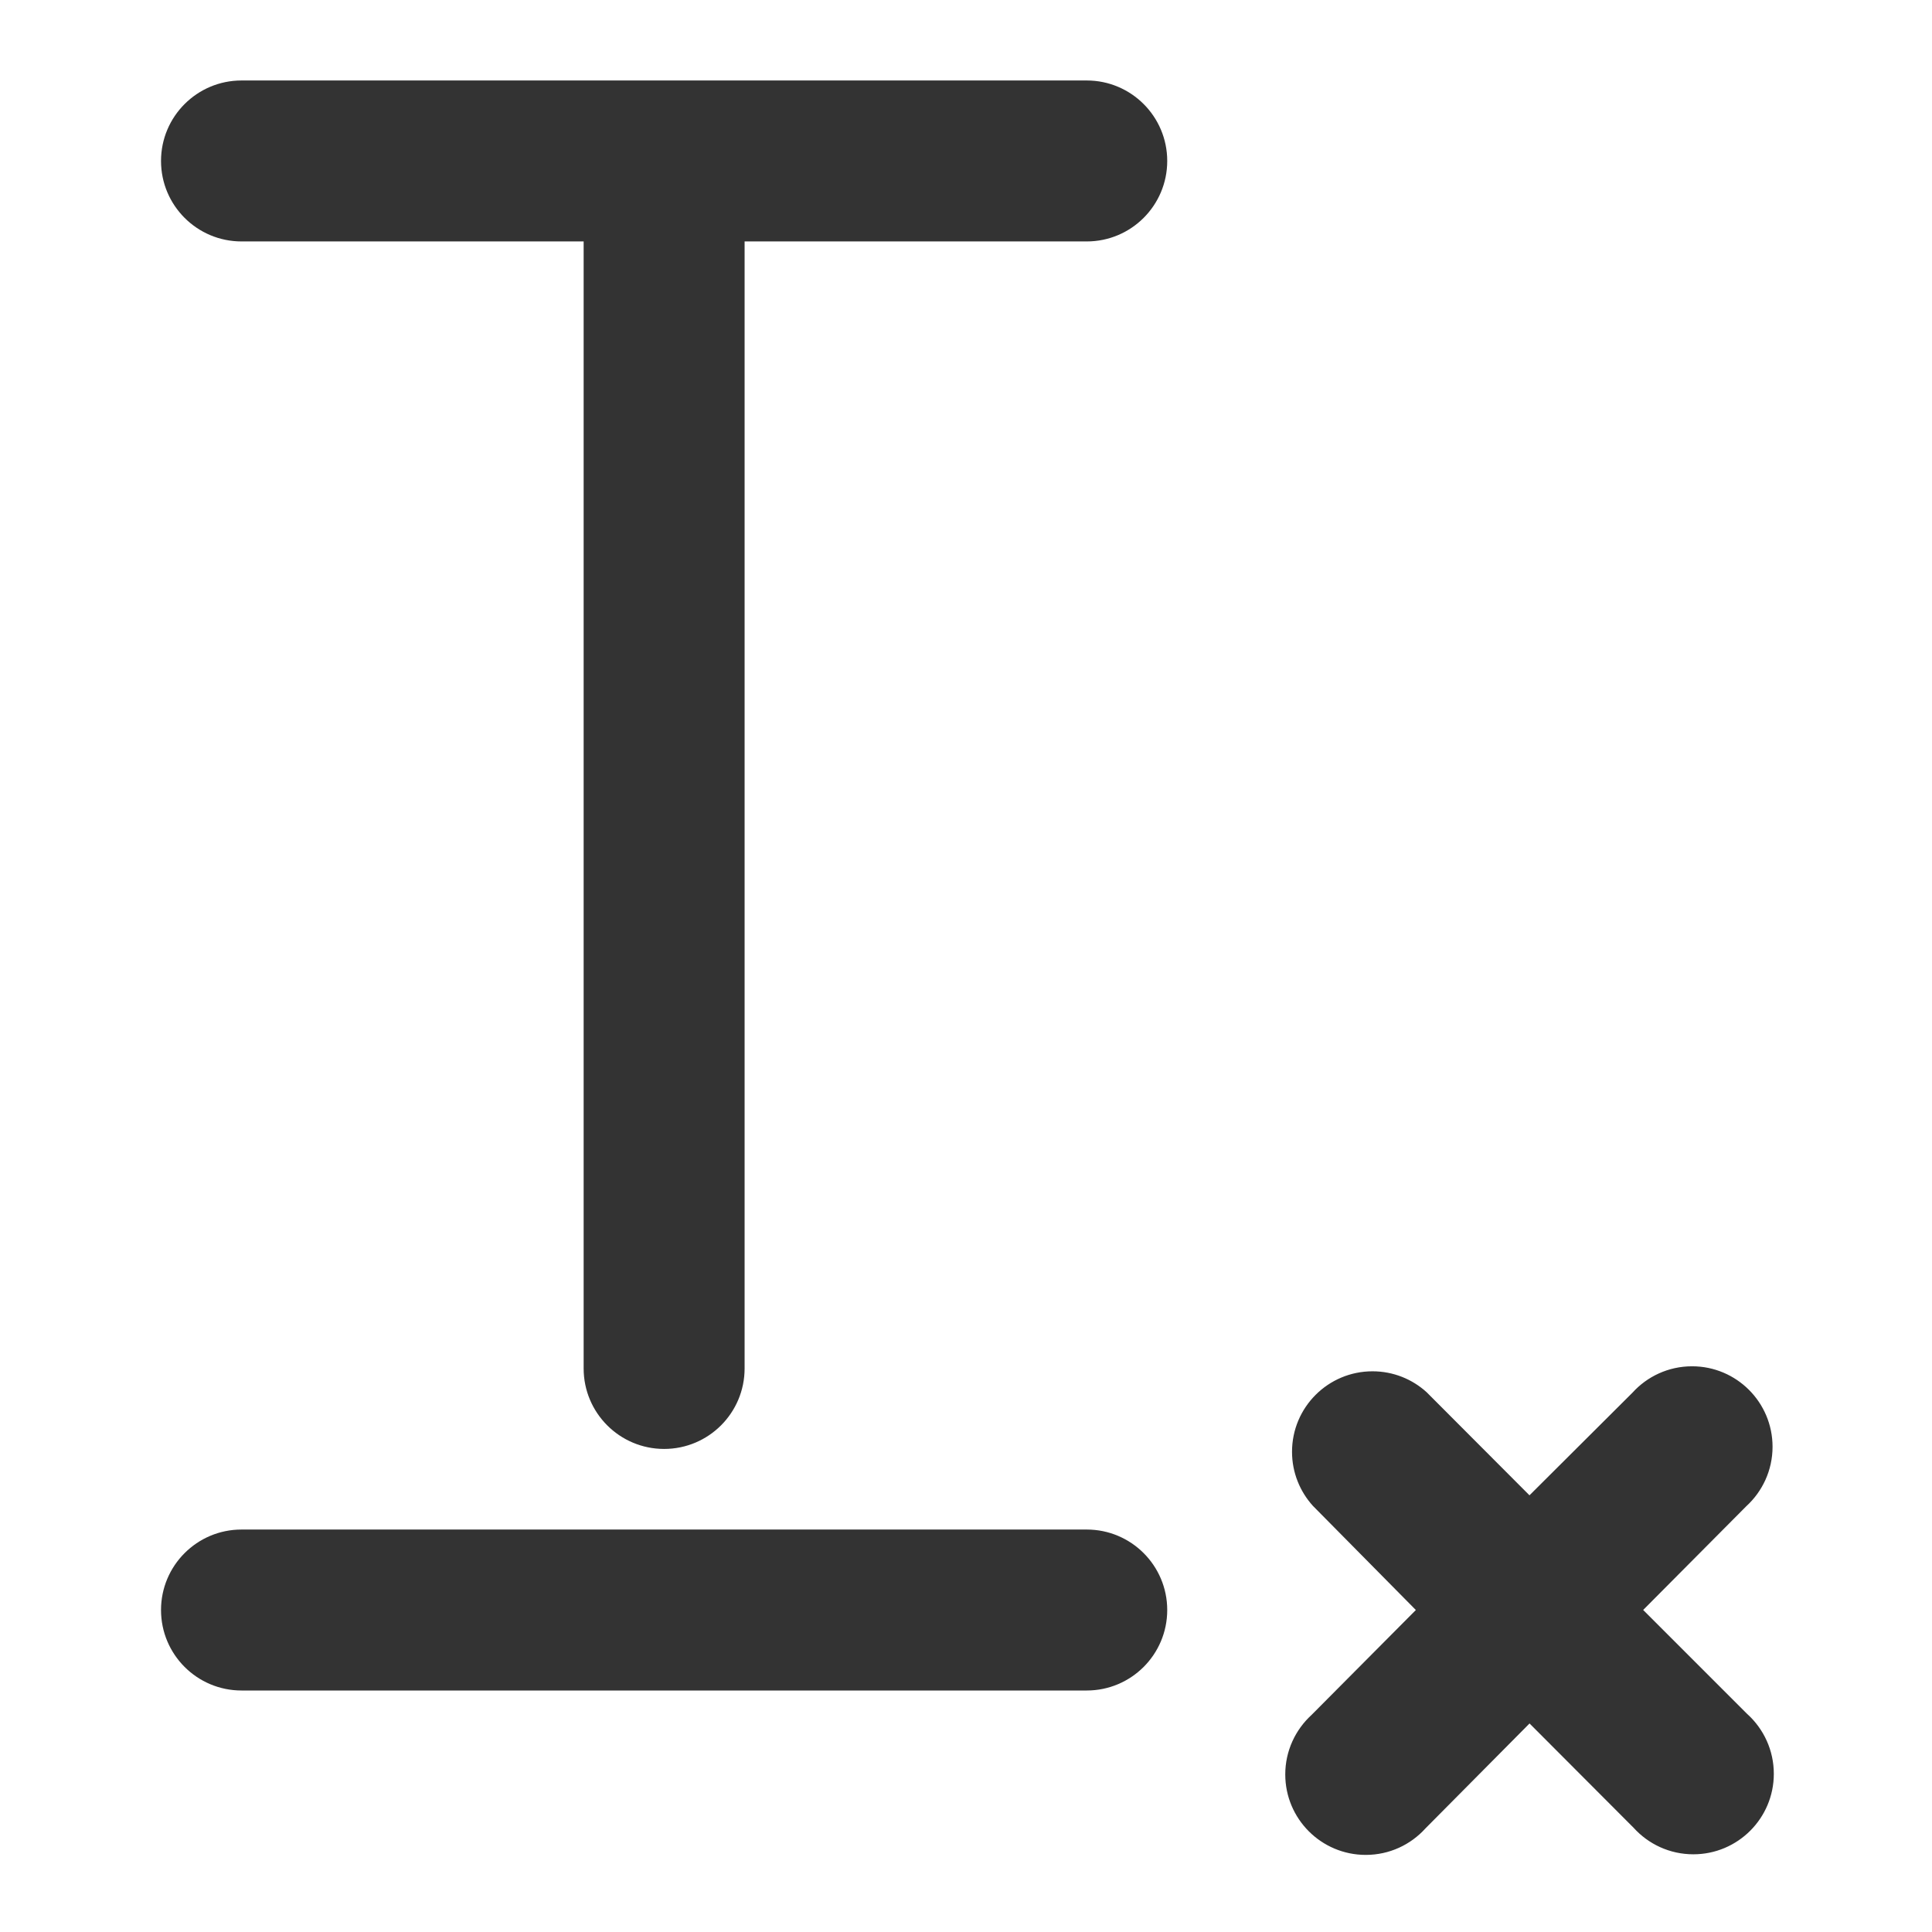
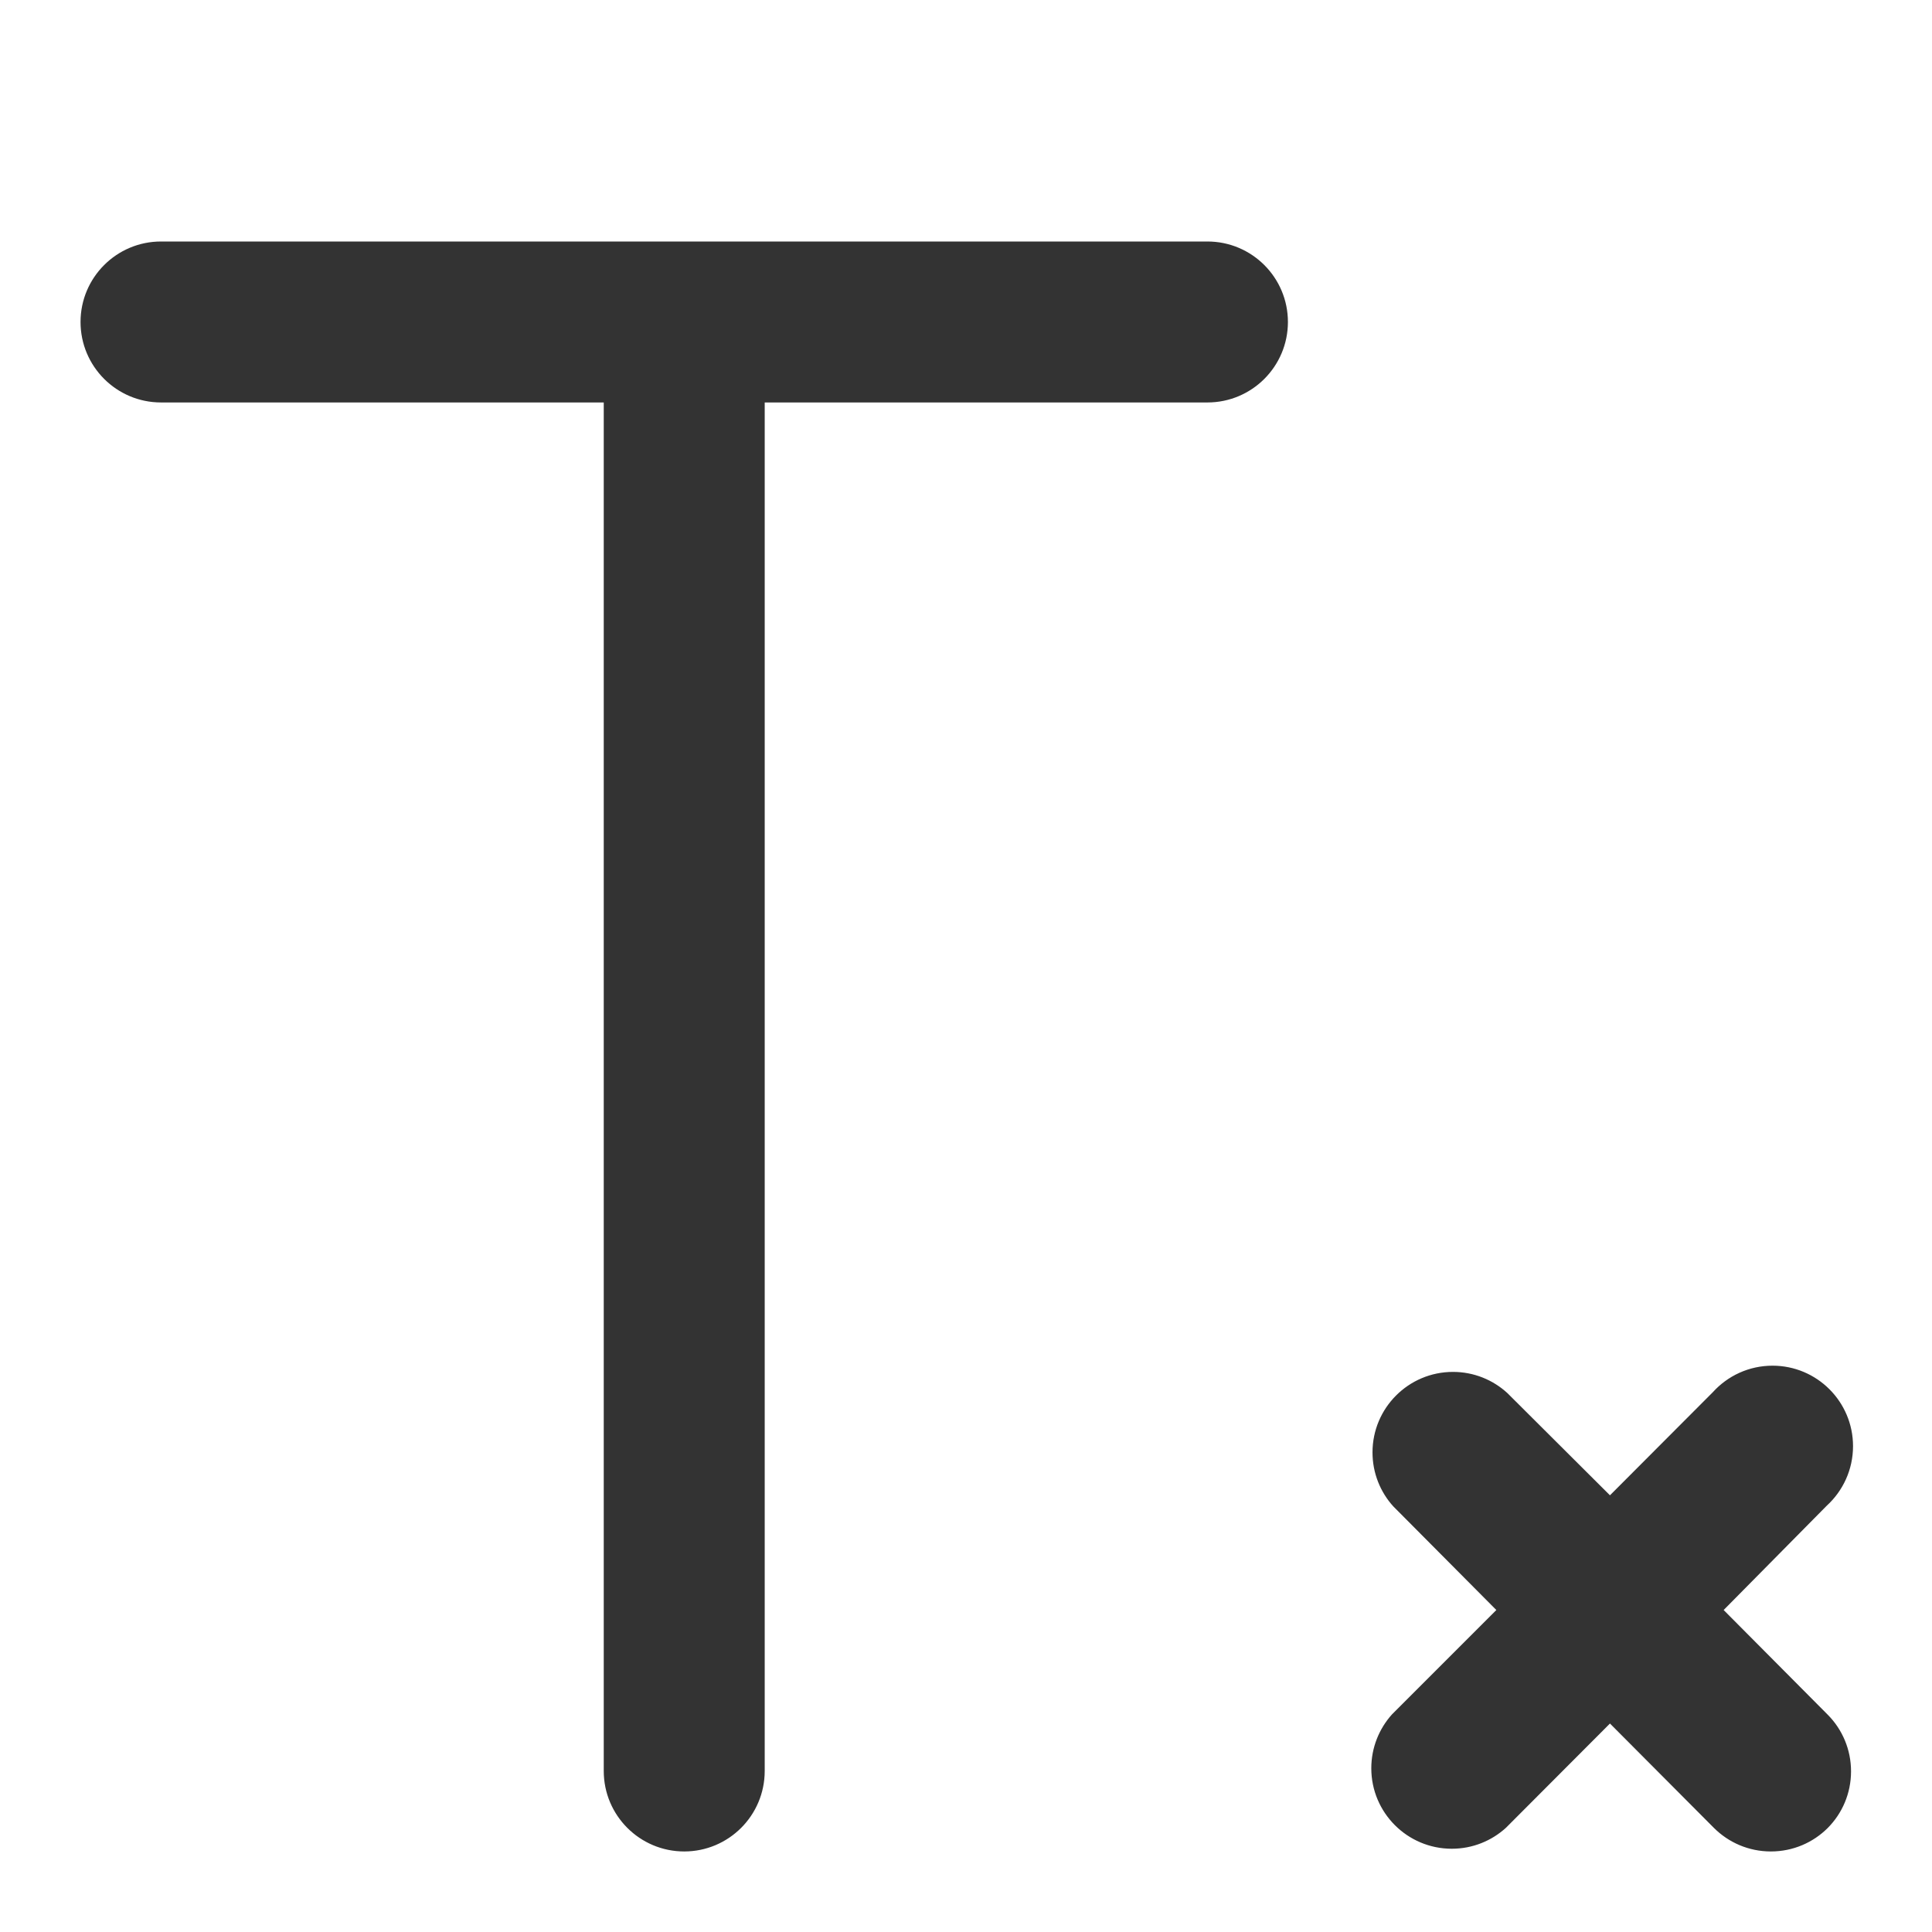
<svg xmlns="http://www.w3.org/2000/svg" version="1.1" width="32" height="32" viewBox="0 0 32 32">
-   <path fill="#333" d="M18 28h-14c-0.736 0-1.333-0.597-1.333-1.333s0.597-1.333 1.333-1.333v0h14c0.736 0 1.333 0.597 1.333 1.333s-0.597 1.333-1.333 1.333v0zM18 1.333h-14c-0.736 0-1.333 0.597-1.333 1.333s0.597 1.333 1.333 1.333v0h5.667v18.667c0 0.736 0.597 1.333 1.333 1.333s1.333-0.597 1.333-1.333v0-18.667h5.667c0.736 0 1.333-0.597 1.333-1.333s-0.597-1.333-1.333-1.333v0zM28.943 28.393l-1.727-1.727 1.707-1.717c0.268-0.245 0.436-0.596 0.436-0.986 0-0.736-0.597-1.333-1.333-1.333-0.392 0-0.745 0.169-0.989 0.439l-0.001 0.001-1.703 1.697-1.703-1.707c-0.236-0.215-0.551-0.347-0.897-0.347-0.736 0-1.333 0.597-1.333 1.333 0 0.344 0.131 0.658 0.345 0.895l-0.001-0.001 1.707 1.727-1.727 1.737c-0.268 0.245-0.436 0.596-0.436 0.986 0 0.736 0.597 1.333 1.333 1.333 0.392 0 0.745-0.169 0.989-0.439l0.001-0.001 1.723-1.737 1.723 1.727c0.245 0.271 0.598 0.44 0.99 0.44 0.736 0 1.333-0.597 1.333-1.333 0-0.39-0.168-0.742-0.435-0.986l-0.001-0.001z" />
+   <path fill="#333" d="M30.273 30.277c-0.241 0.241-0.574 0.389-0.942 0.389s-0.701-0.149-0.942-0.389l0 0-1.723-1.73-1.723 1.727c-0.236 0.215-0.551 0.347-0.897 0.347-0.736 0-1.333-0.597-1.333-1.333 0-0.344 0.131-0.658 0.345-0.895l-0.001 0.001 1.727-1.727-1.707-1.717c-0.213-0.235-0.344-0.549-0.344-0.894 0-0.736 0.597-1.333 1.333-1.333 0.346 0 0.661 0.132 0.898 0.348l-0.001-0.001 1.703 1.697 1.703-1.707c0.245-0.271 0.598-0.44 0.99-0.44 0.736 0 1.333 0.597 1.333 1.333 0 0.39-0.168 0.742-0.435 0.986l-0.001 0.001-1.707 1.727 1.727 1.737c0.237 0.24 0.383 0.571 0.383 0.935 0 0.366-0.147 0.698-0.386 0.938l0-0zM20 4h-17.333c-0.736 0-1.333 0.597-1.333 1.333s0.597 1.333 1.333 1.333v0h7.333v22.667c0 0.736 0.597 1.333 1.333 1.333s1.333-0.597 1.333-1.333v0-22.667h7.333c0.736 0 1.333-0.597 1.333-1.333s-0.597-1.333-1.333-1.333v0z" />
</svg>
